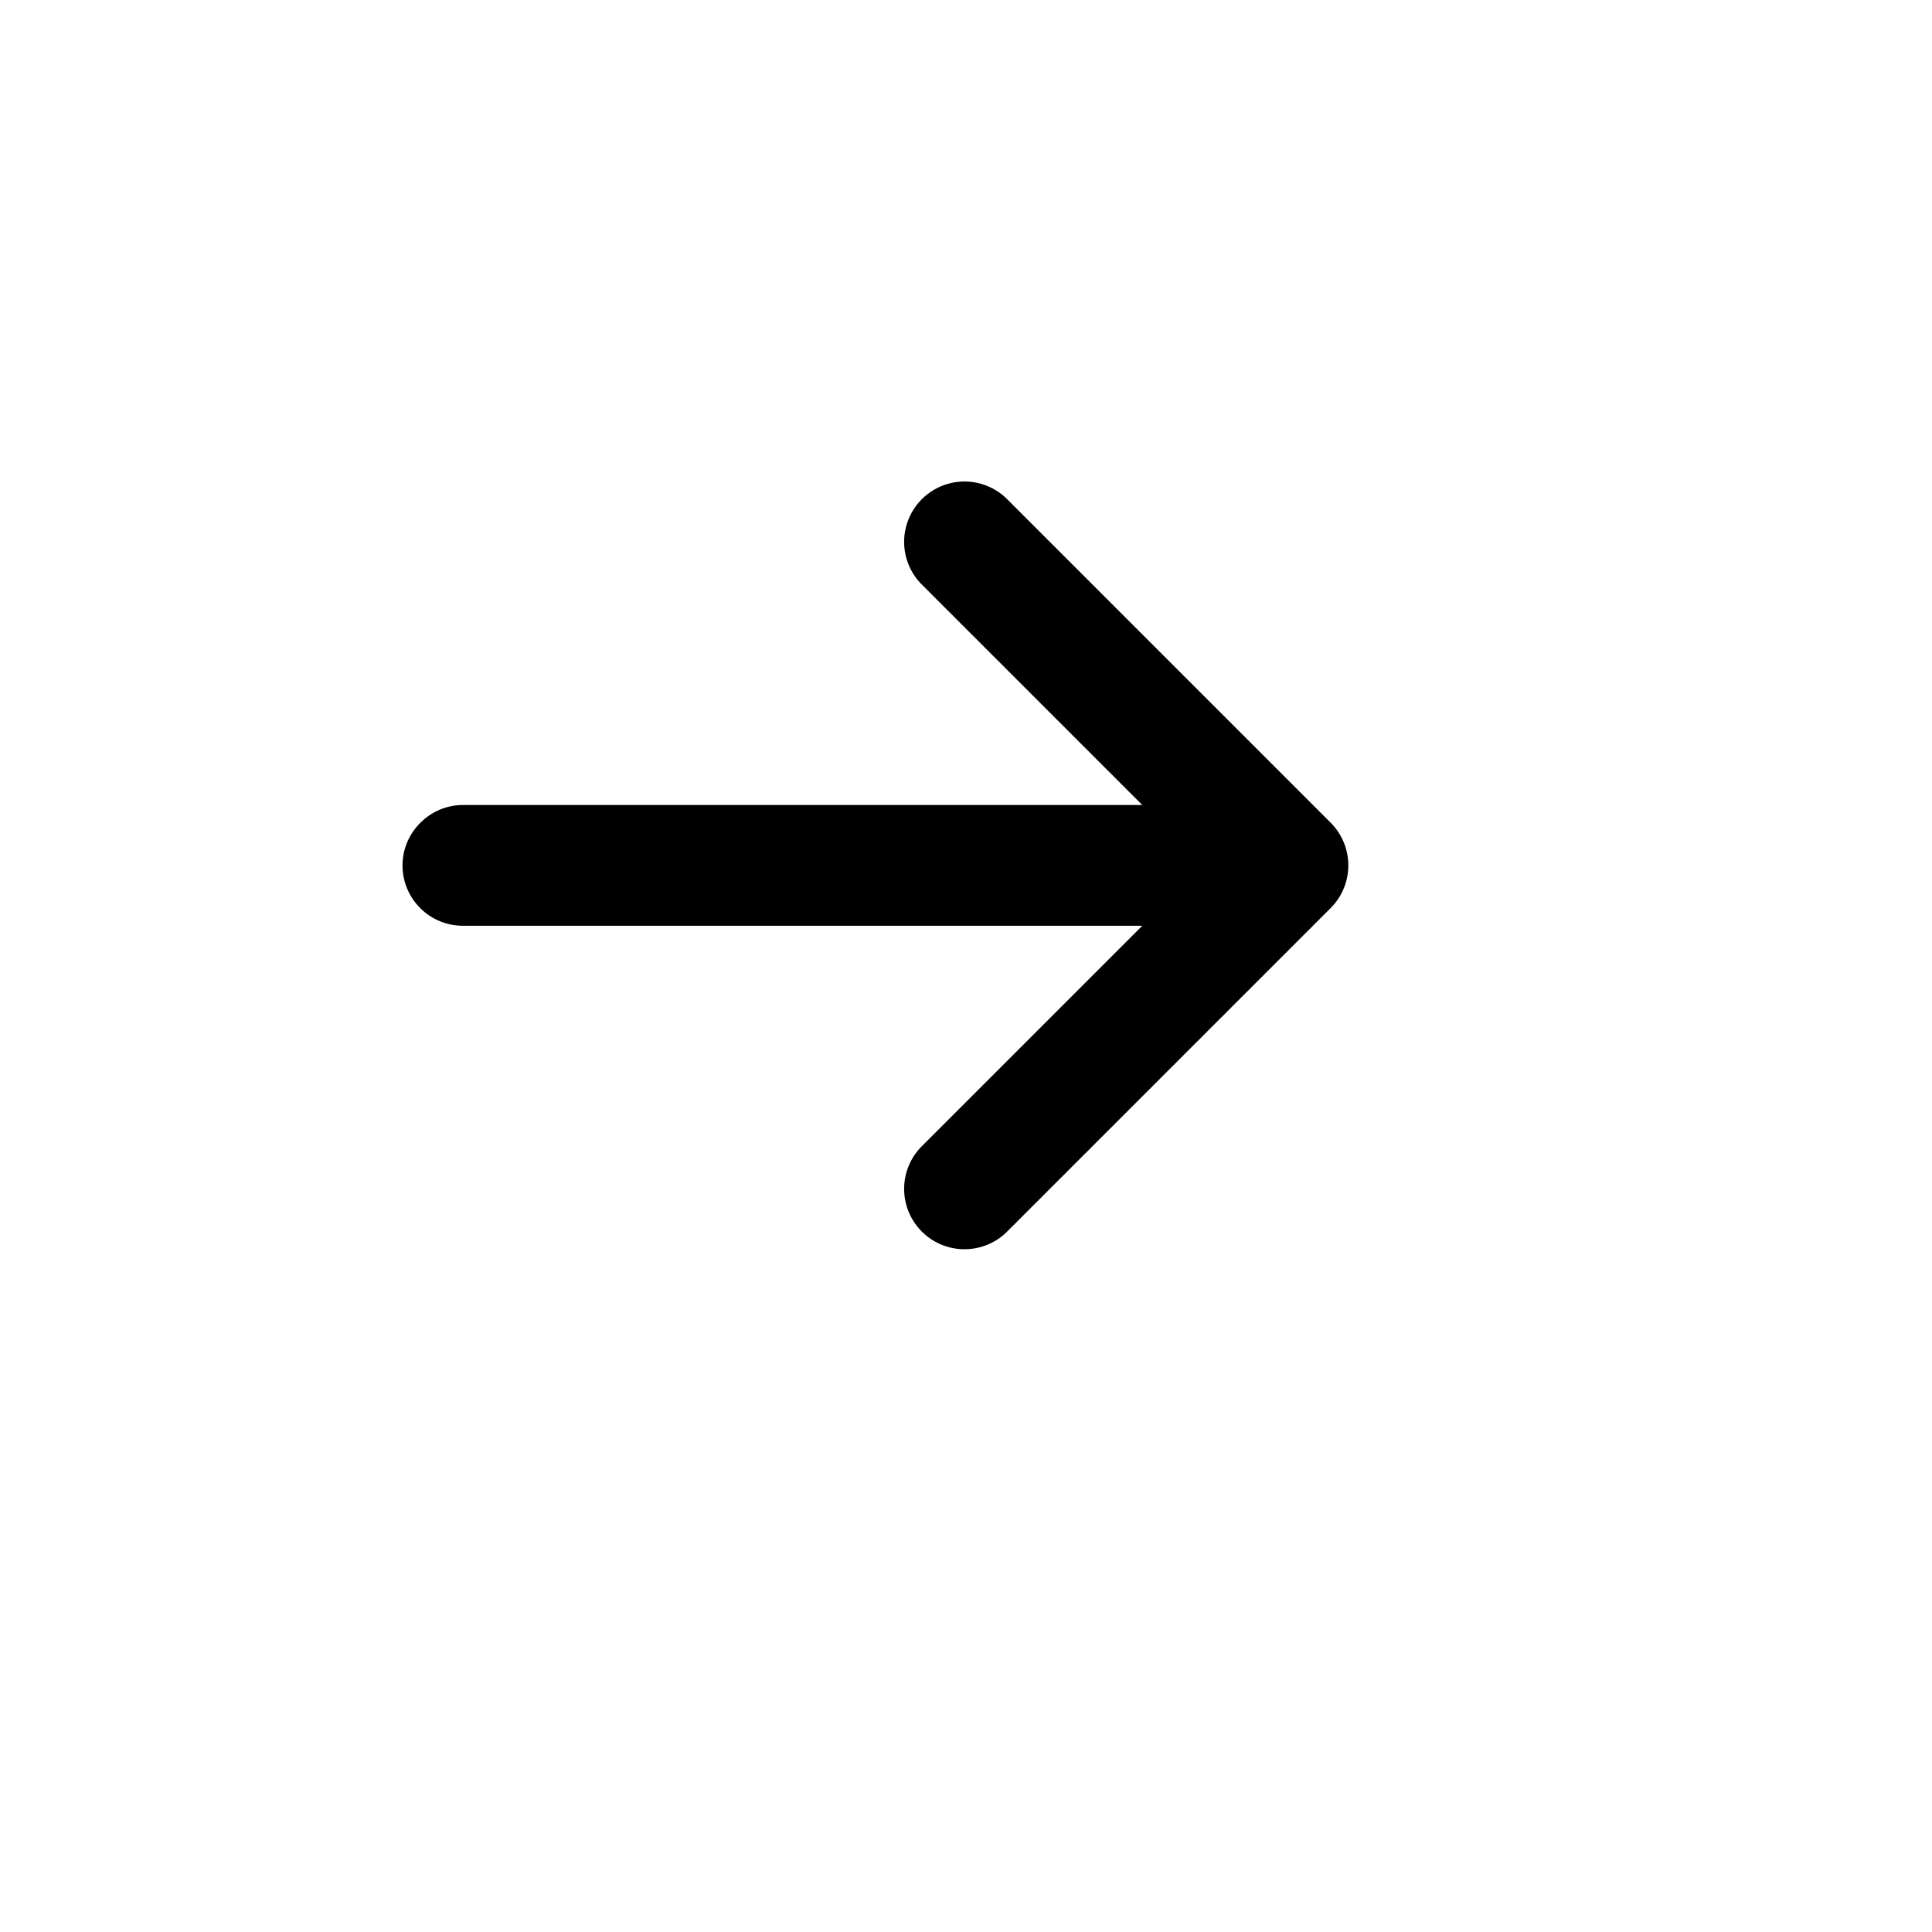
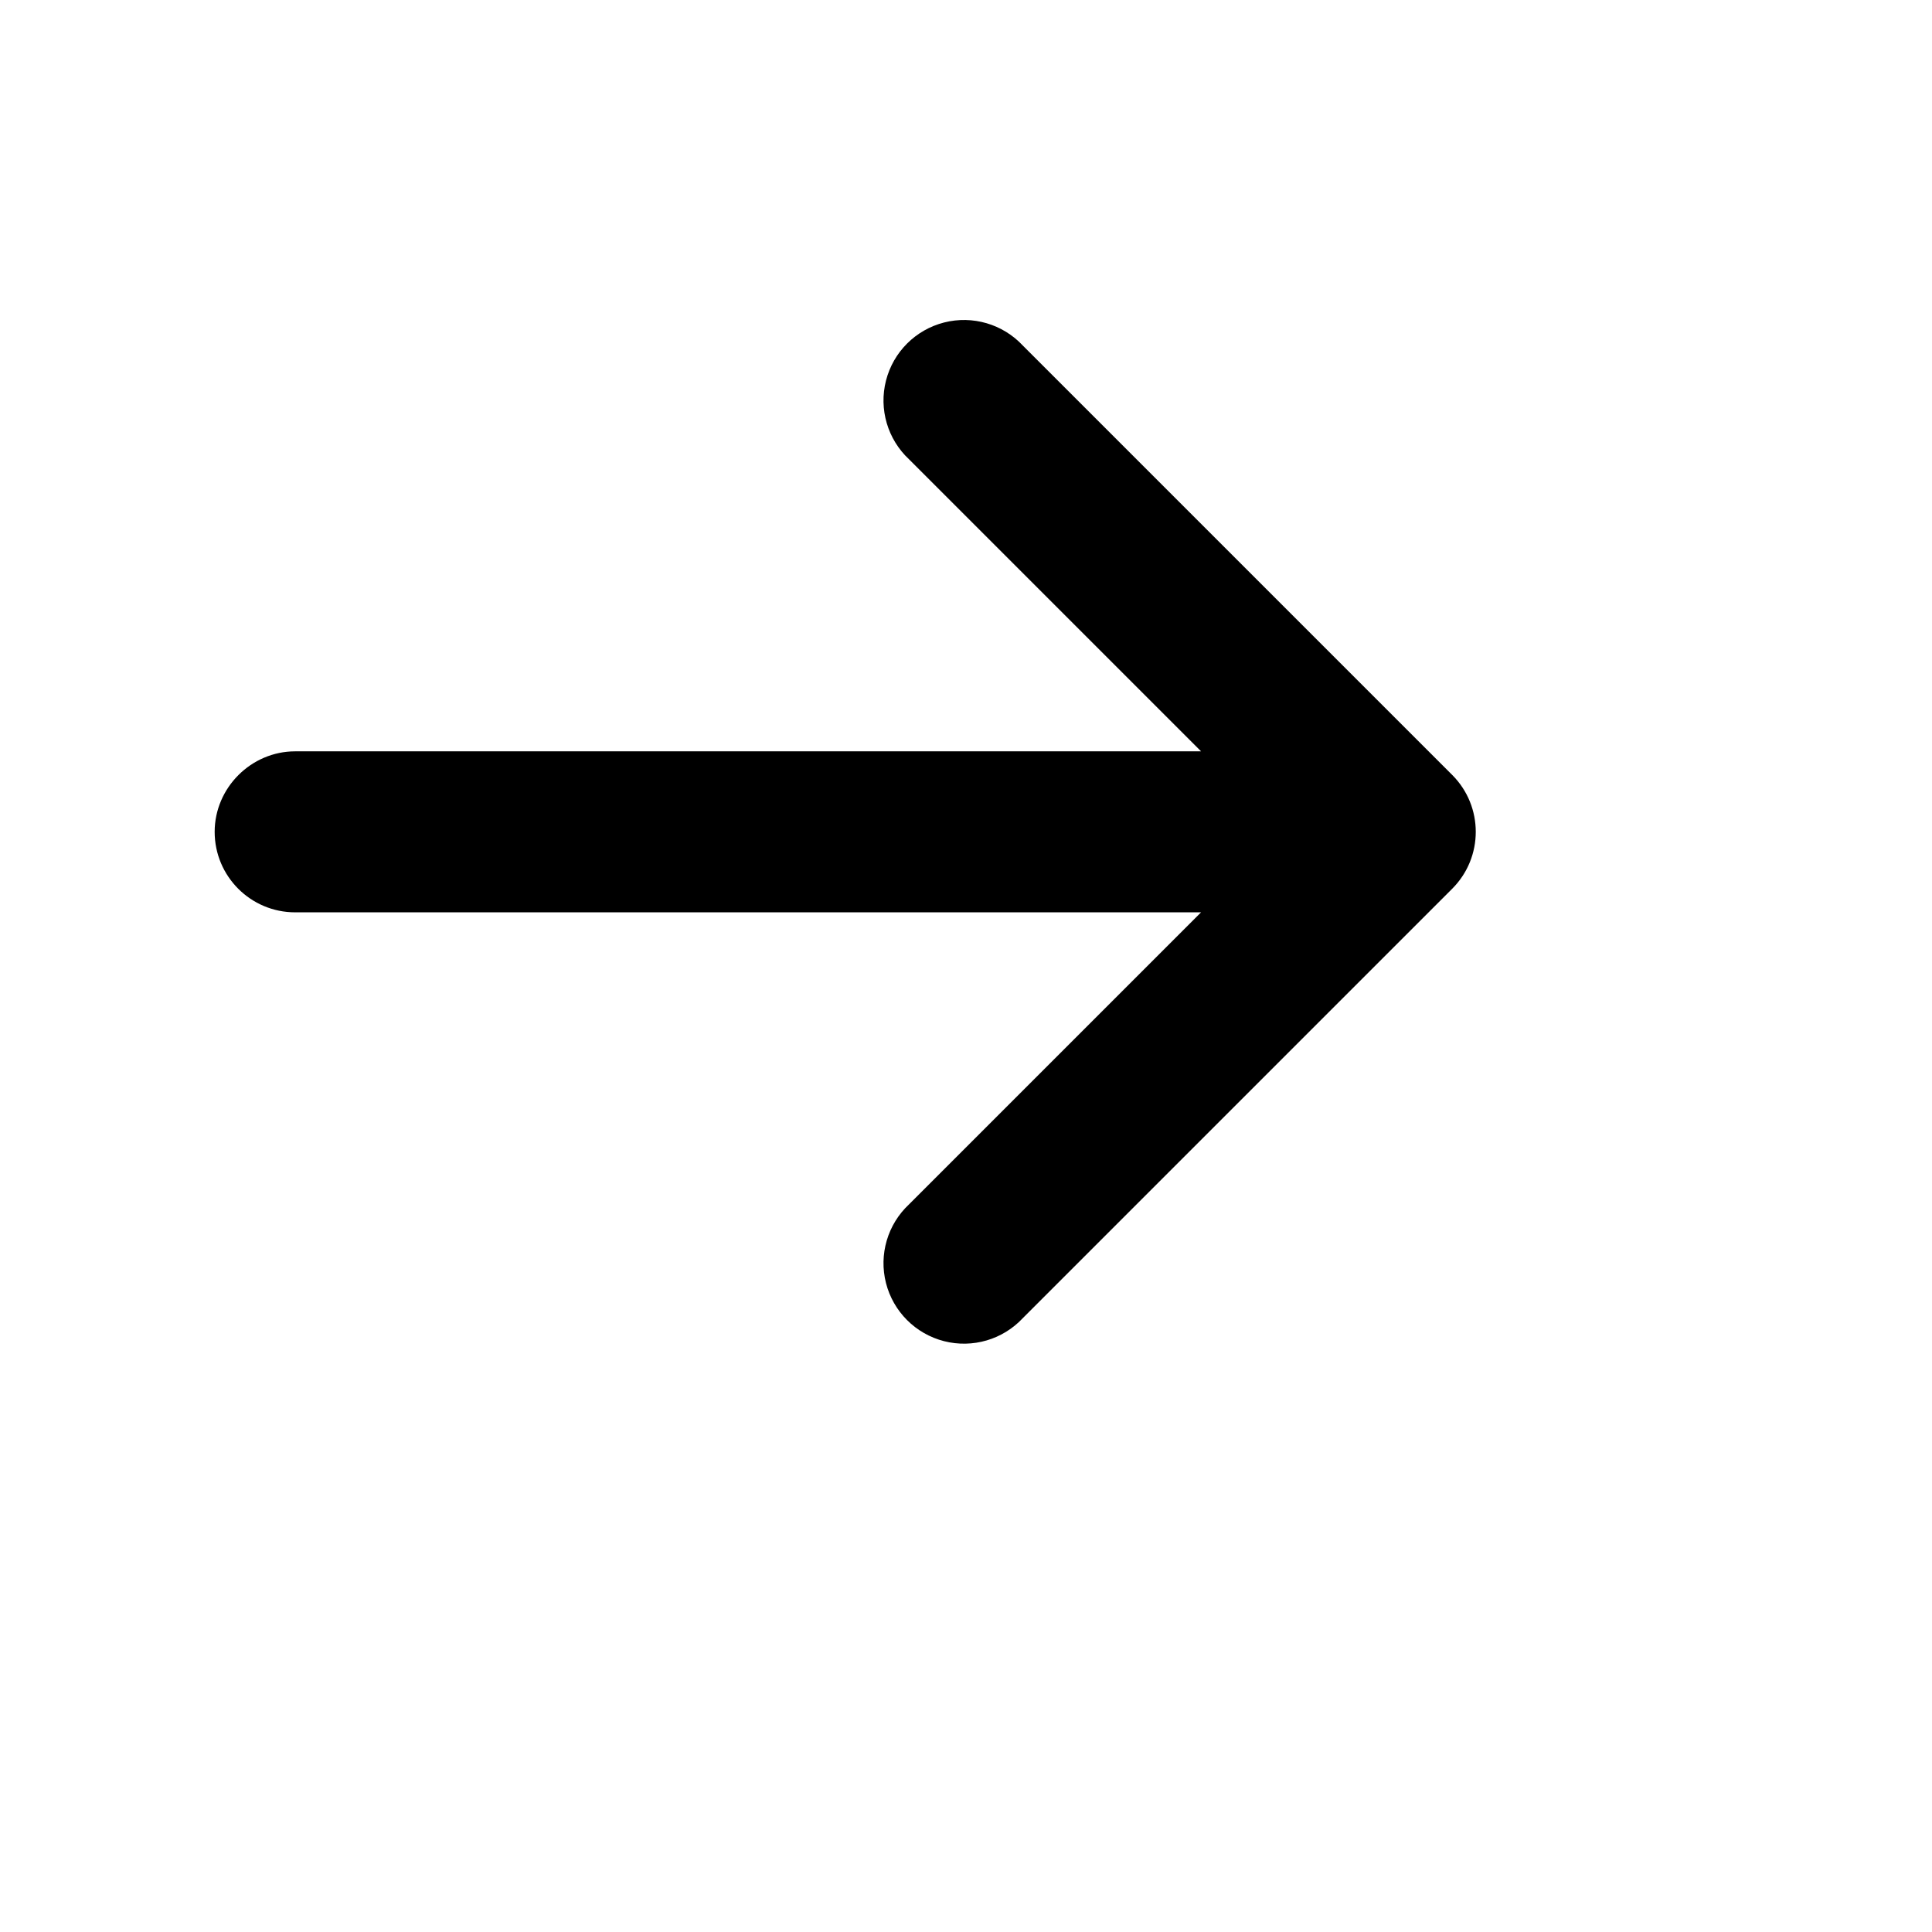
- <svg xmlns="http://www.w3.org/2000/svg" viewBox="0 0 24 24" fill="currentColor">
+ <svg xmlns="http://www.w3.org/2000/svg" viewBox="3 3 18 18" fill="currentColor">
  <path d="M5 10.75c0-.41.34-.75.75-.75h8.44l-2.72-2.72a.75.75 0 1 1 1.06-1.06l4 4a.75.75 0 0 1 0 1.06l-4 4a.75.75 0 1 1-1.06-1.06l2.72-2.72H5.75A.75.75 0 0 1 5 10.75Z" />
</svg>
